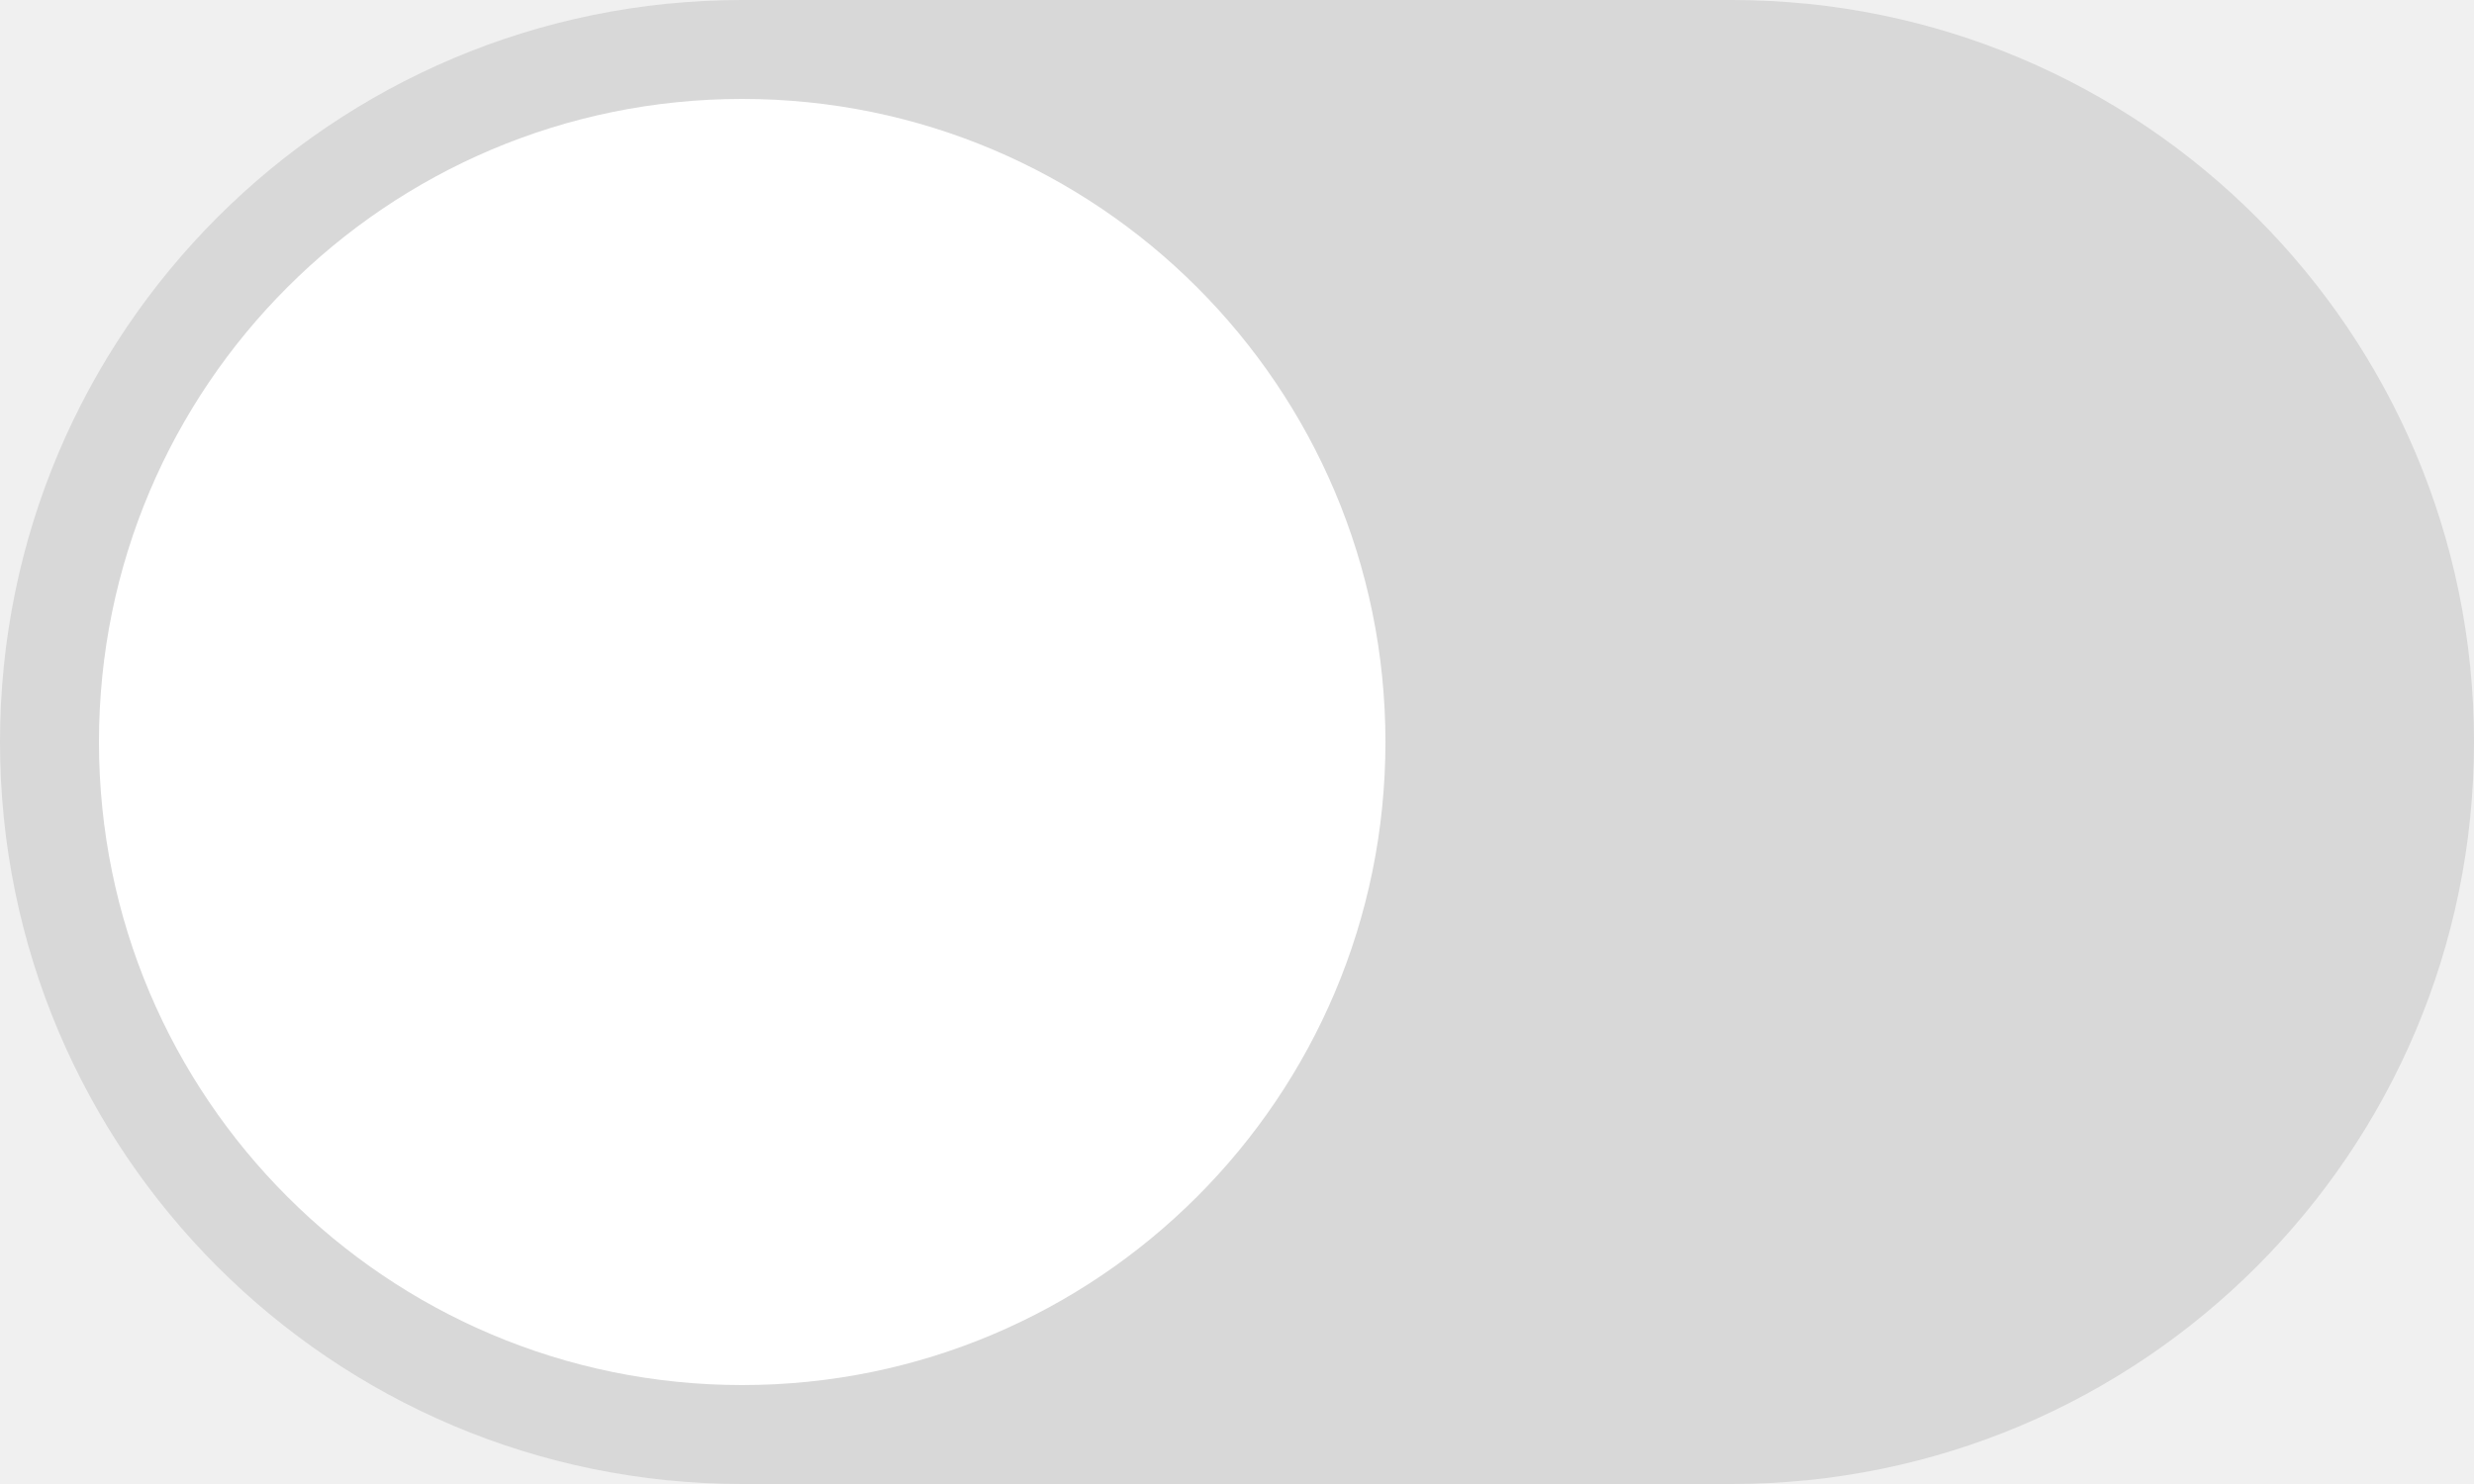
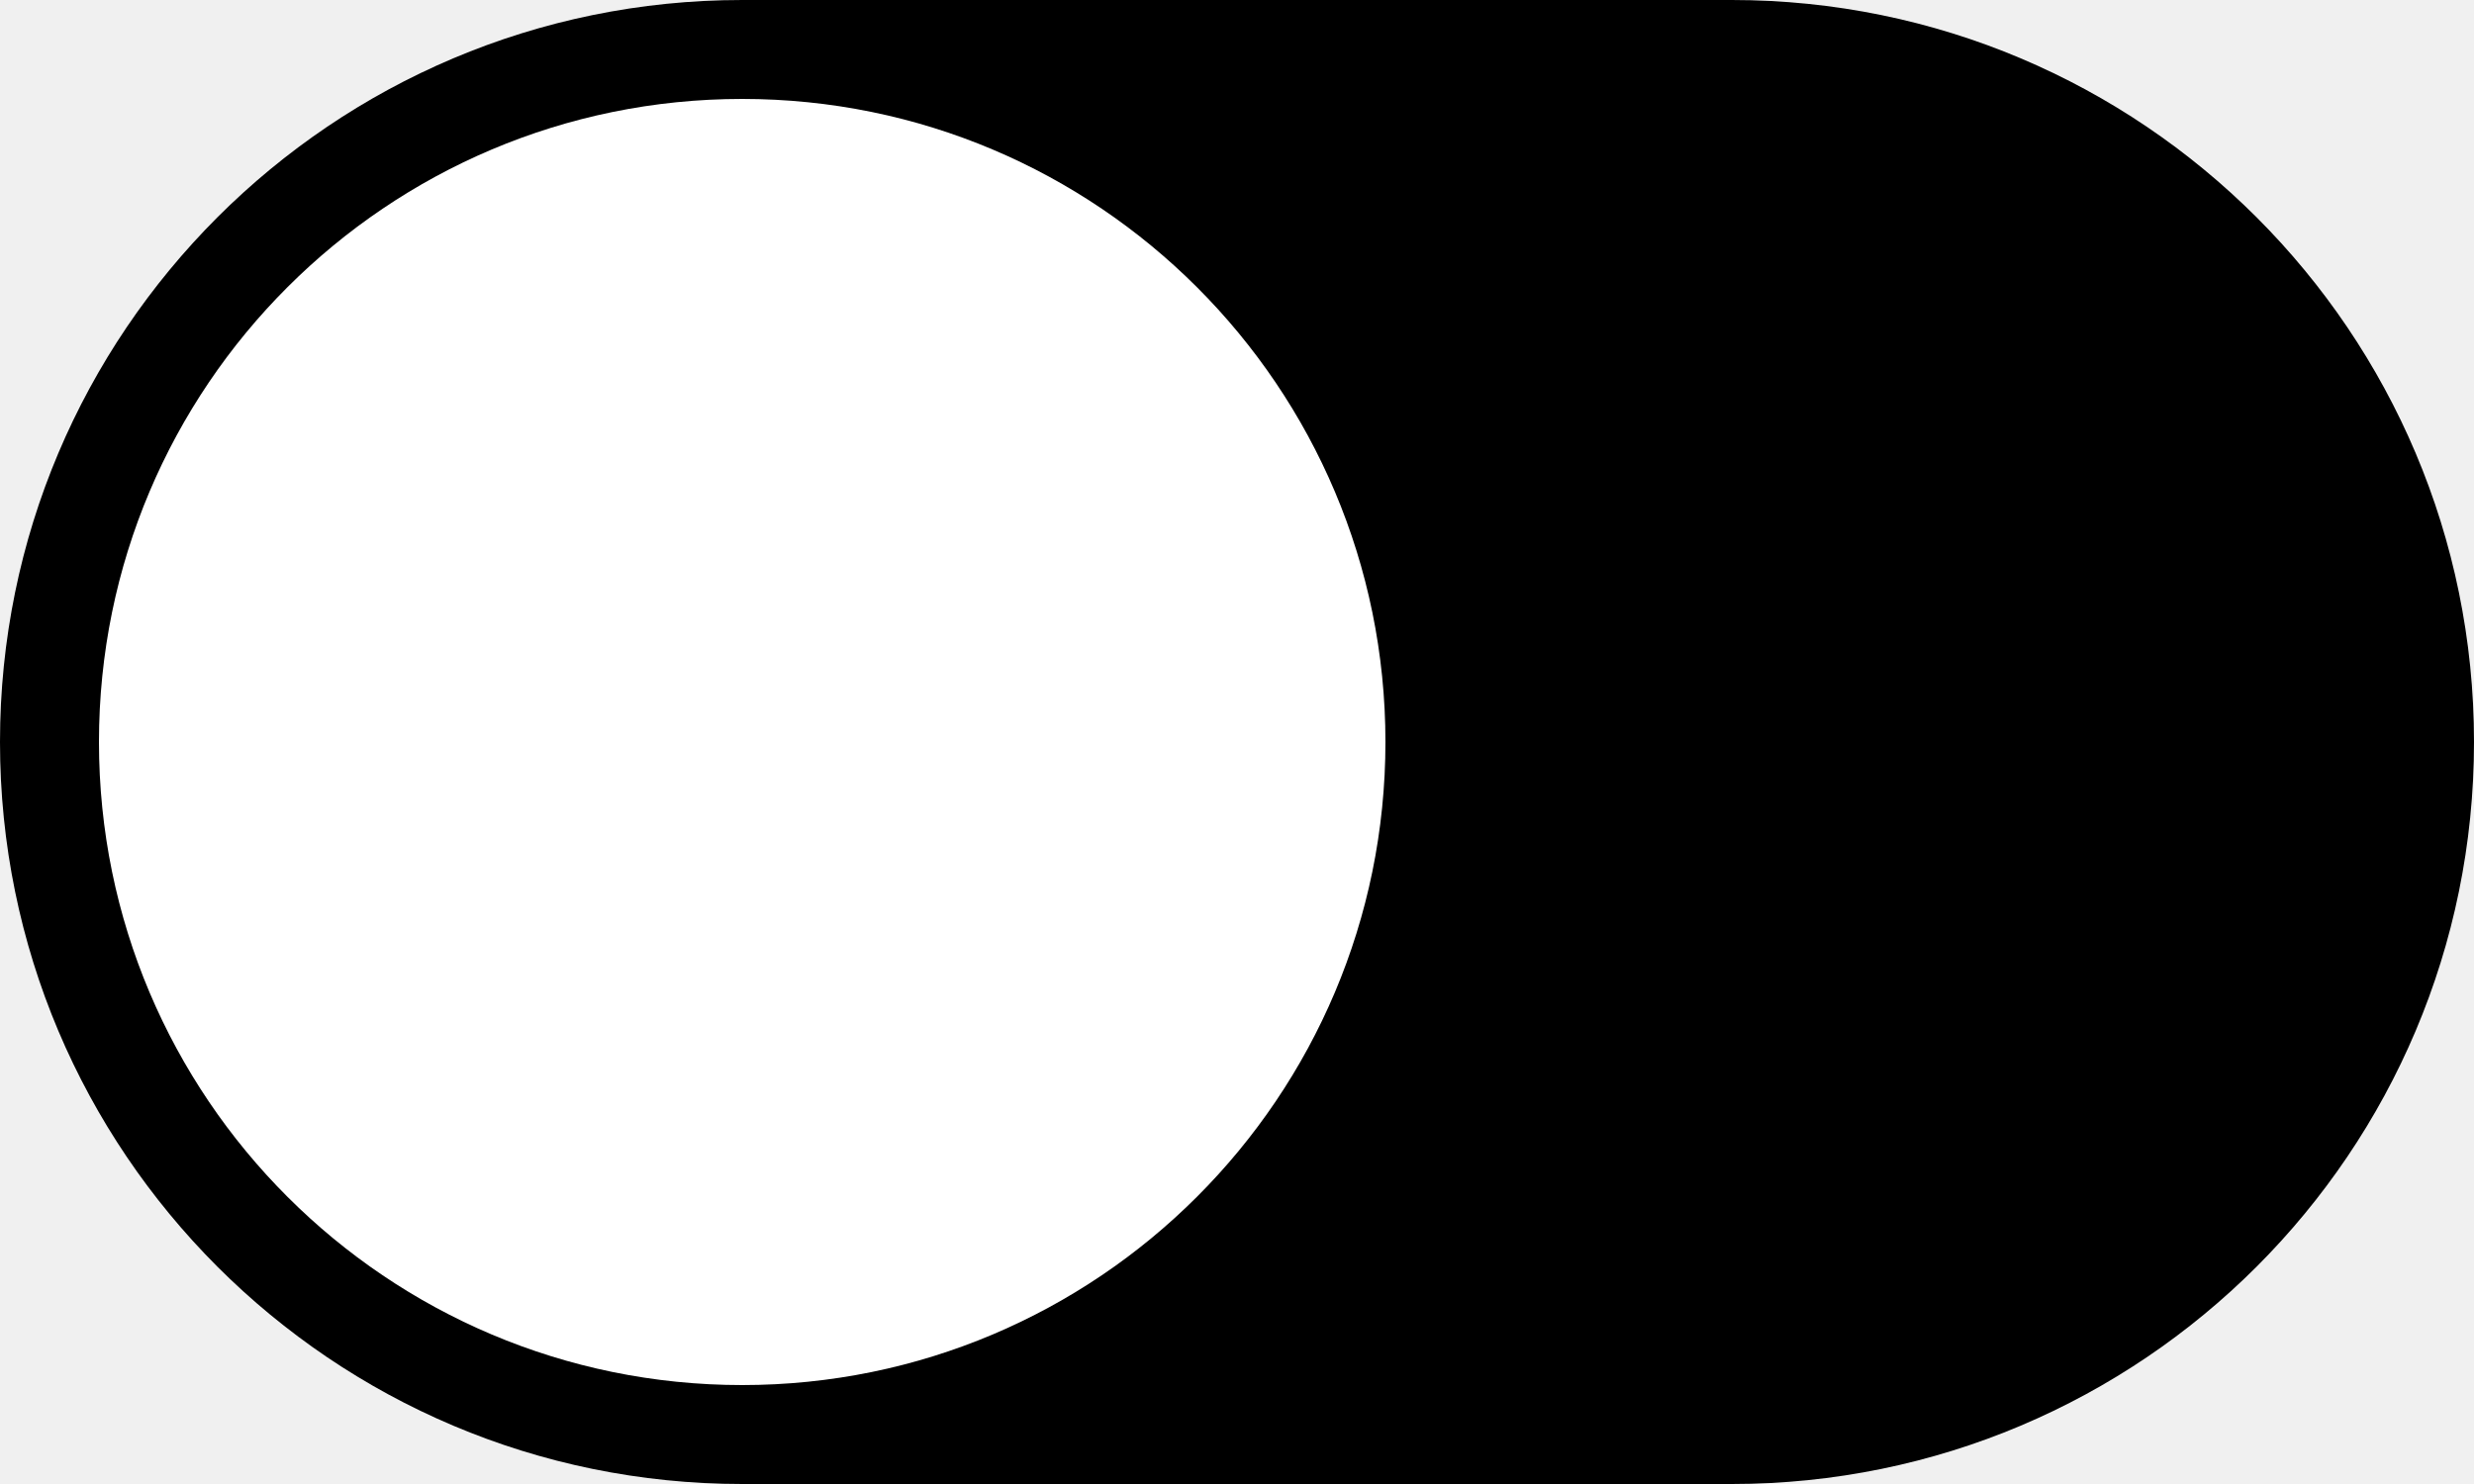
<svg xmlns="http://www.w3.org/2000/svg" width="50" height="30" viewBox="0 0 50 30" fill="none">
-   <rect width="50" height="30" rx="15" fill="black" fill-opacity="0.1" />
+   <rect width="50" height="30" rx="15" fill="black" fillOpacity="0.1" />
  <circle cx="15" cy="15" r="13" fill="white" />
</svg>
